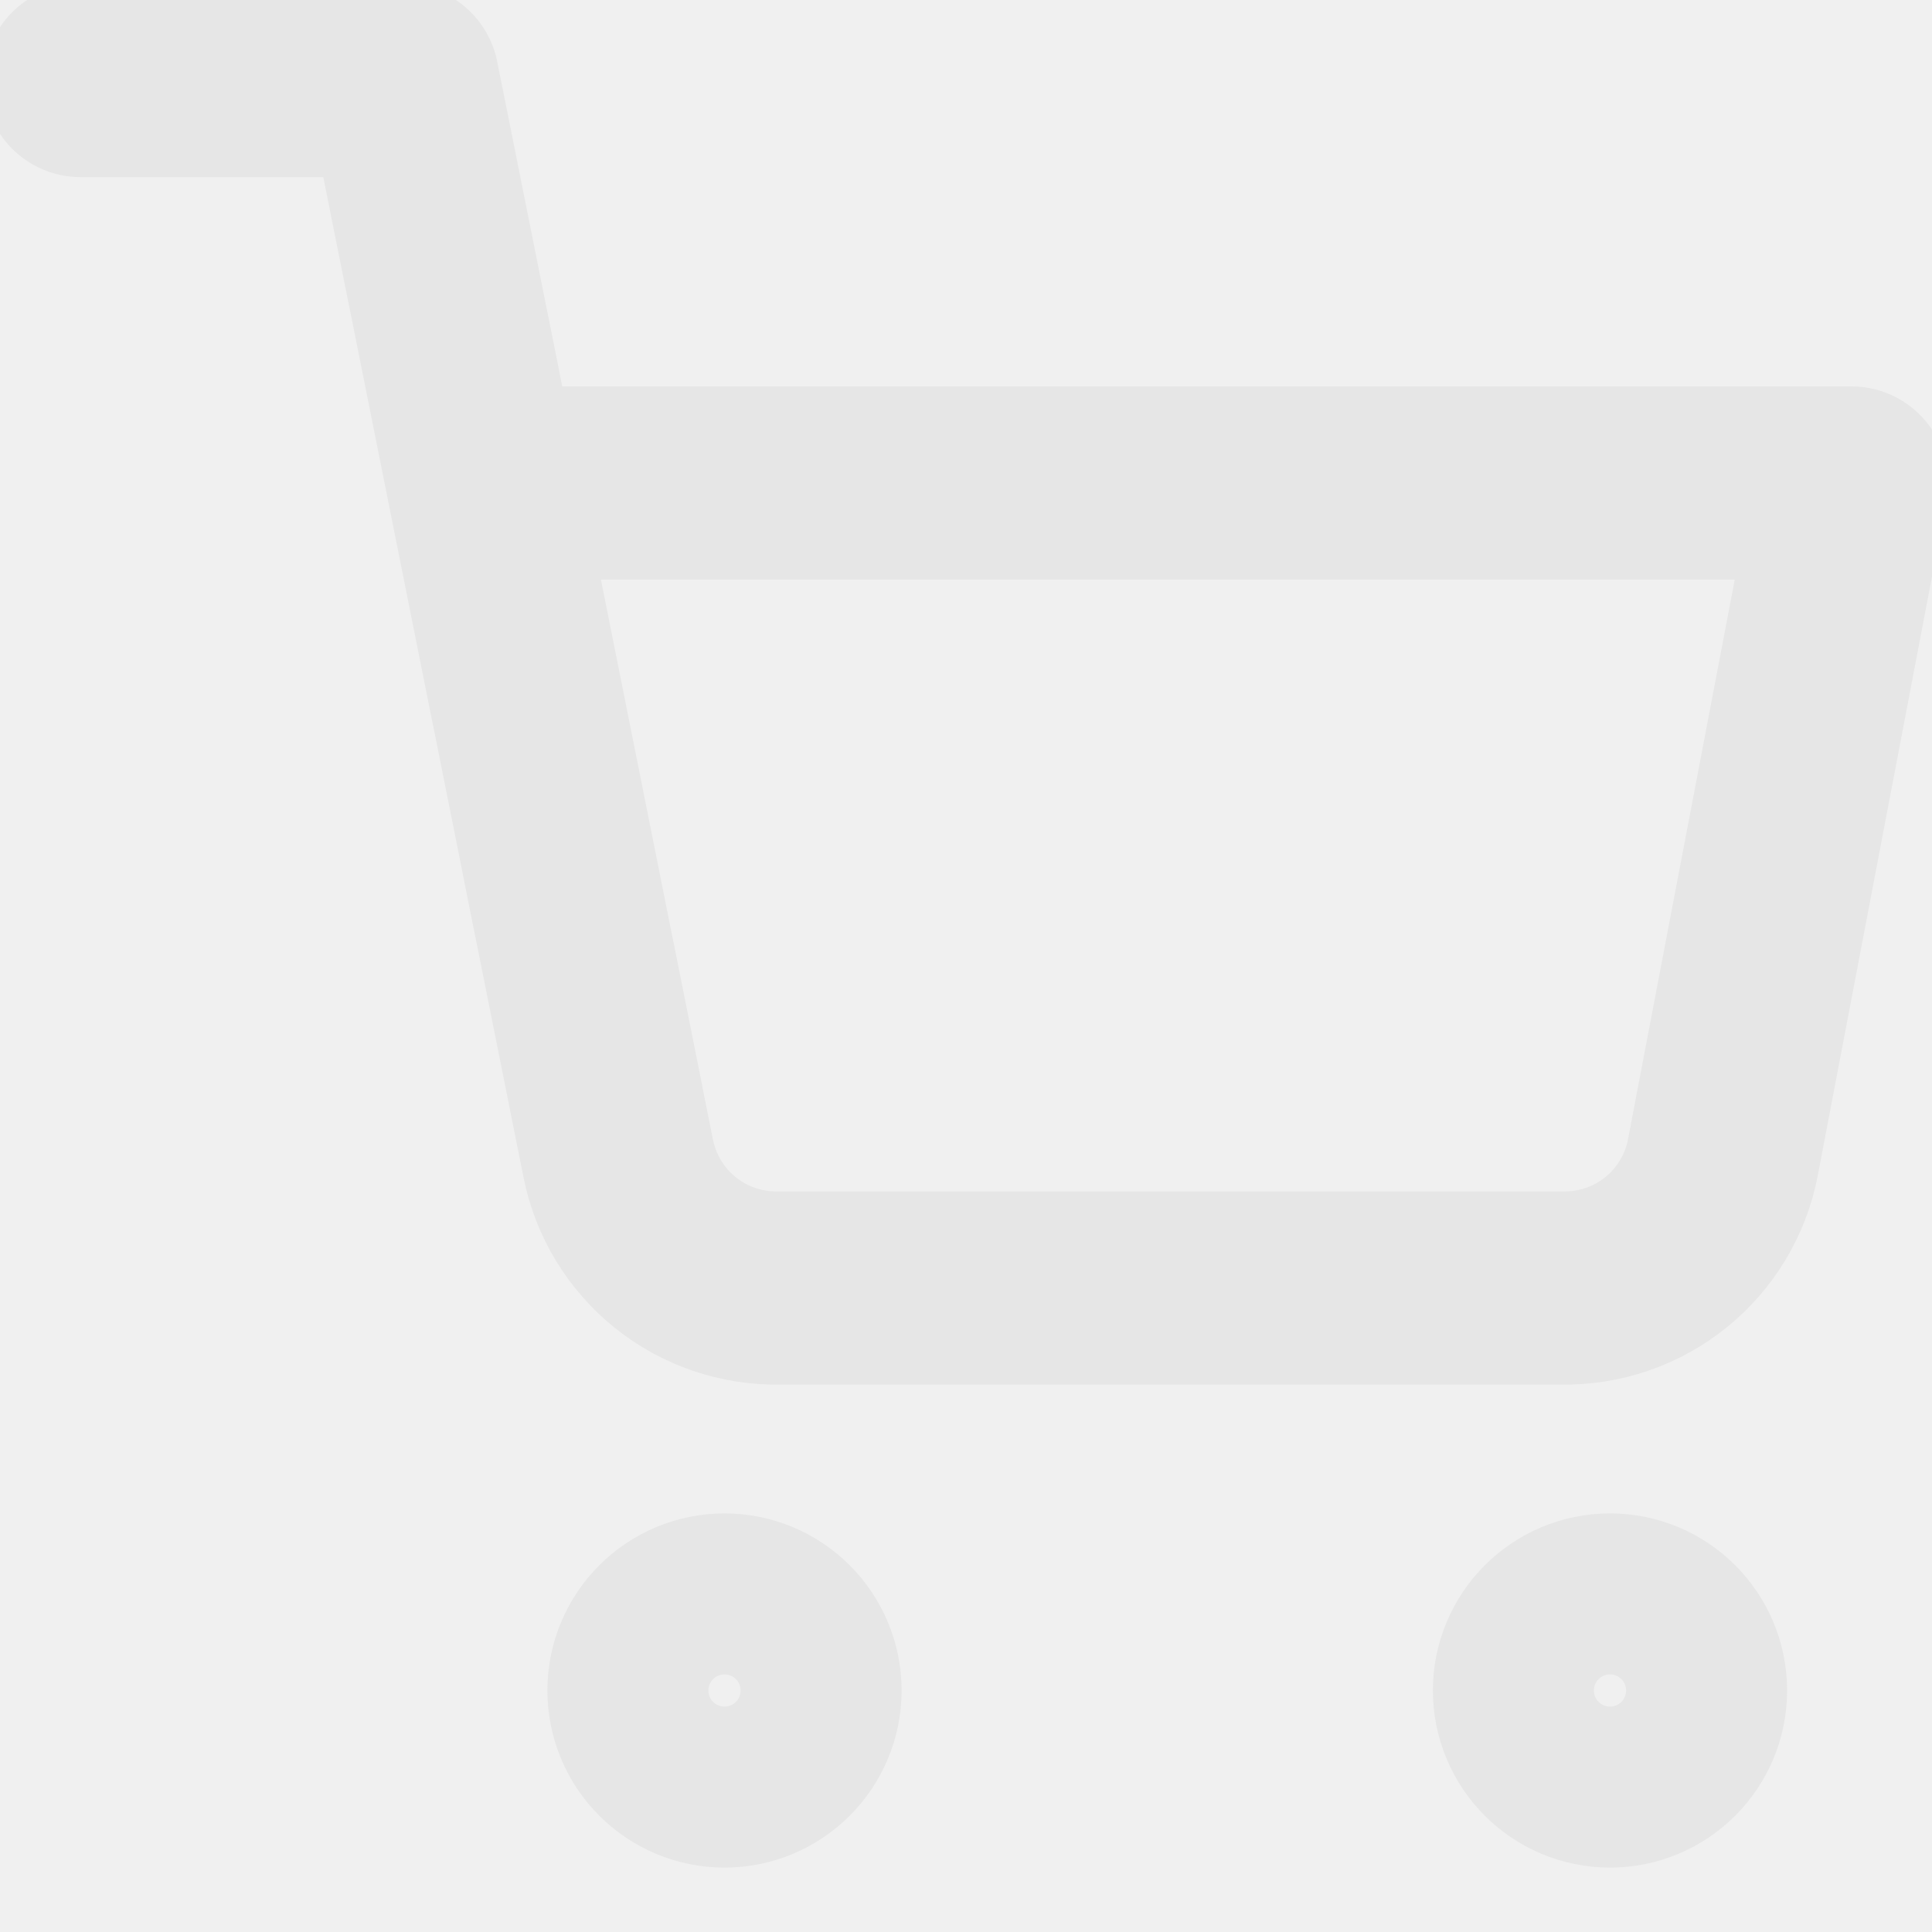
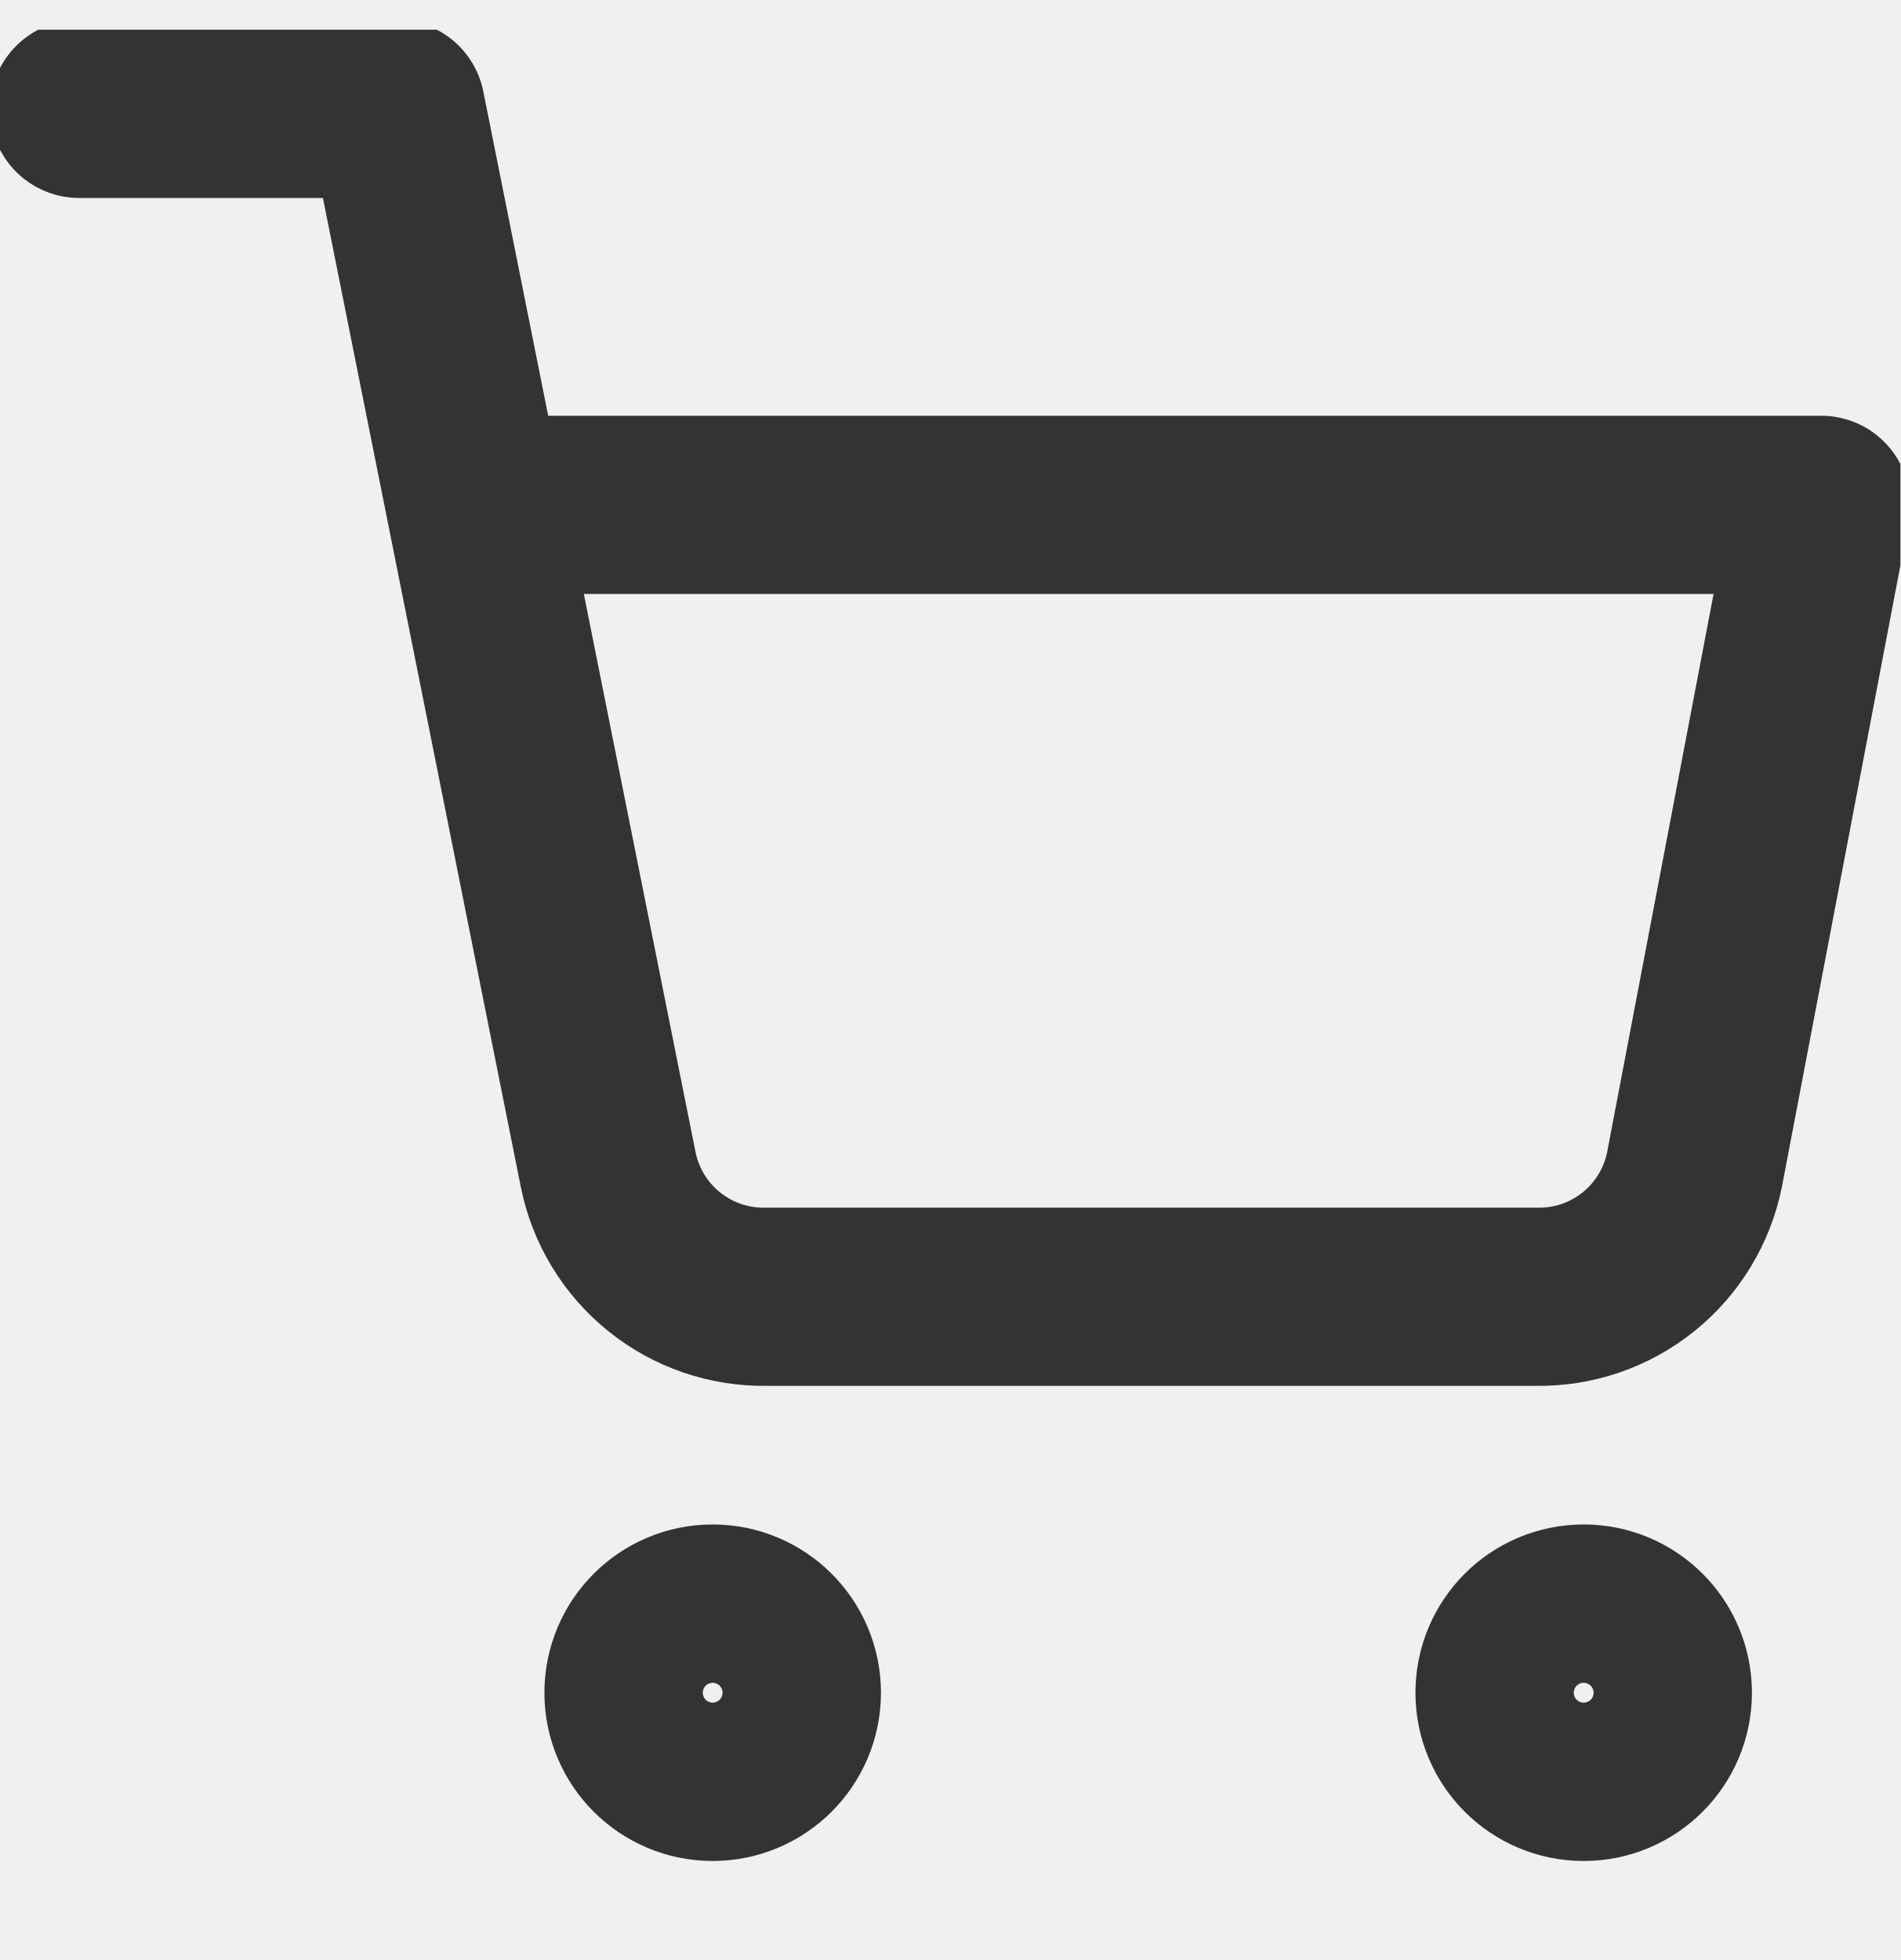
- <svg xmlns="http://www.w3.org/2000/svg" width="30" height="30" viewBox="0 0 30 30" fill="none">
-   <g clip-path="url(#clip0_70_160)">
-     <path d="M1.25 1.25H6.25L9.6 17.988C9.714 18.563 10.027 19.08 10.484 19.448C10.941 19.816 11.513 20.011 12.1 20H24.25C24.837 20.011 25.409 19.816 25.866 19.448C26.323 19.08 26.636 18.563 26.75 17.988L28.75 7.5H7.5M12.5 26.25C12.5 26.94 11.94 27.5 11.25 27.5C10.56 27.5 10 26.94 10 26.25C10 25.56 10.56 25 11.25 25C11.94 25 12.5 25.56 12.5 26.25ZM26.25 26.25C26.25 26.94 25.69 27.5 25 27.5C24.31 27.5 23.75 26.94 23.75 26.25C23.75 25.56 24.31 25 25 25C25.69 25 26.25 25.56 26.25 26.25Z" stroke="#E6E6E6" stroke-width="3" stroke-linecap="round" stroke-linejoin="round" />
+ <svg xmlns="http://www.w3.org/2000/svg" width="32" height="33" viewBox="0 0 32 33" fill="none">
+   <g clip-path="url(#clip0_75_296)">
+     <path d="M1.333 1.833H6.667L10.24 19.687C10.362 20.3 10.696 20.852 11.184 21.244C11.671 21.637 12.281 21.845 12.907 21.833H25.867C26.493 21.845 27.103 21.637 27.59 21.244C28.078 20.852 28.412 20.3 28.534 19.687L30.667 8.5H8M13.334 28.5C13.334 29.236 12.736 29.833 12 29.833C11.264 29.833 10.667 29.236 10.667 28.5C10.667 27.764 11.264 27.167 12 27.167C12.736 27.167 13.334 27.764 13.334 28.5ZM28 28.5C28 29.236 27.403 29.833 26.667 29.833C25.93 29.833 25.334 29.236 25.334 28.5C25.334 27.764 25.93 27.167 26.667 27.167C27.403 27.167 28 27.764 28 28.5Z" stroke="#333333" stroke-width="3" stroke-linecap="round" stroke-linejoin="round" />
  </g>
  <defs>
-     <clipPath id="clip0_70_160">
-       <rect width="30" height="30" fill="white" />
+     <clipPath id="clip0_75_296">
+       <rect width="32" height="32" fill="white" transform="translate(0 0.5)" />
    </clipPath>
  </defs>
</svg>
